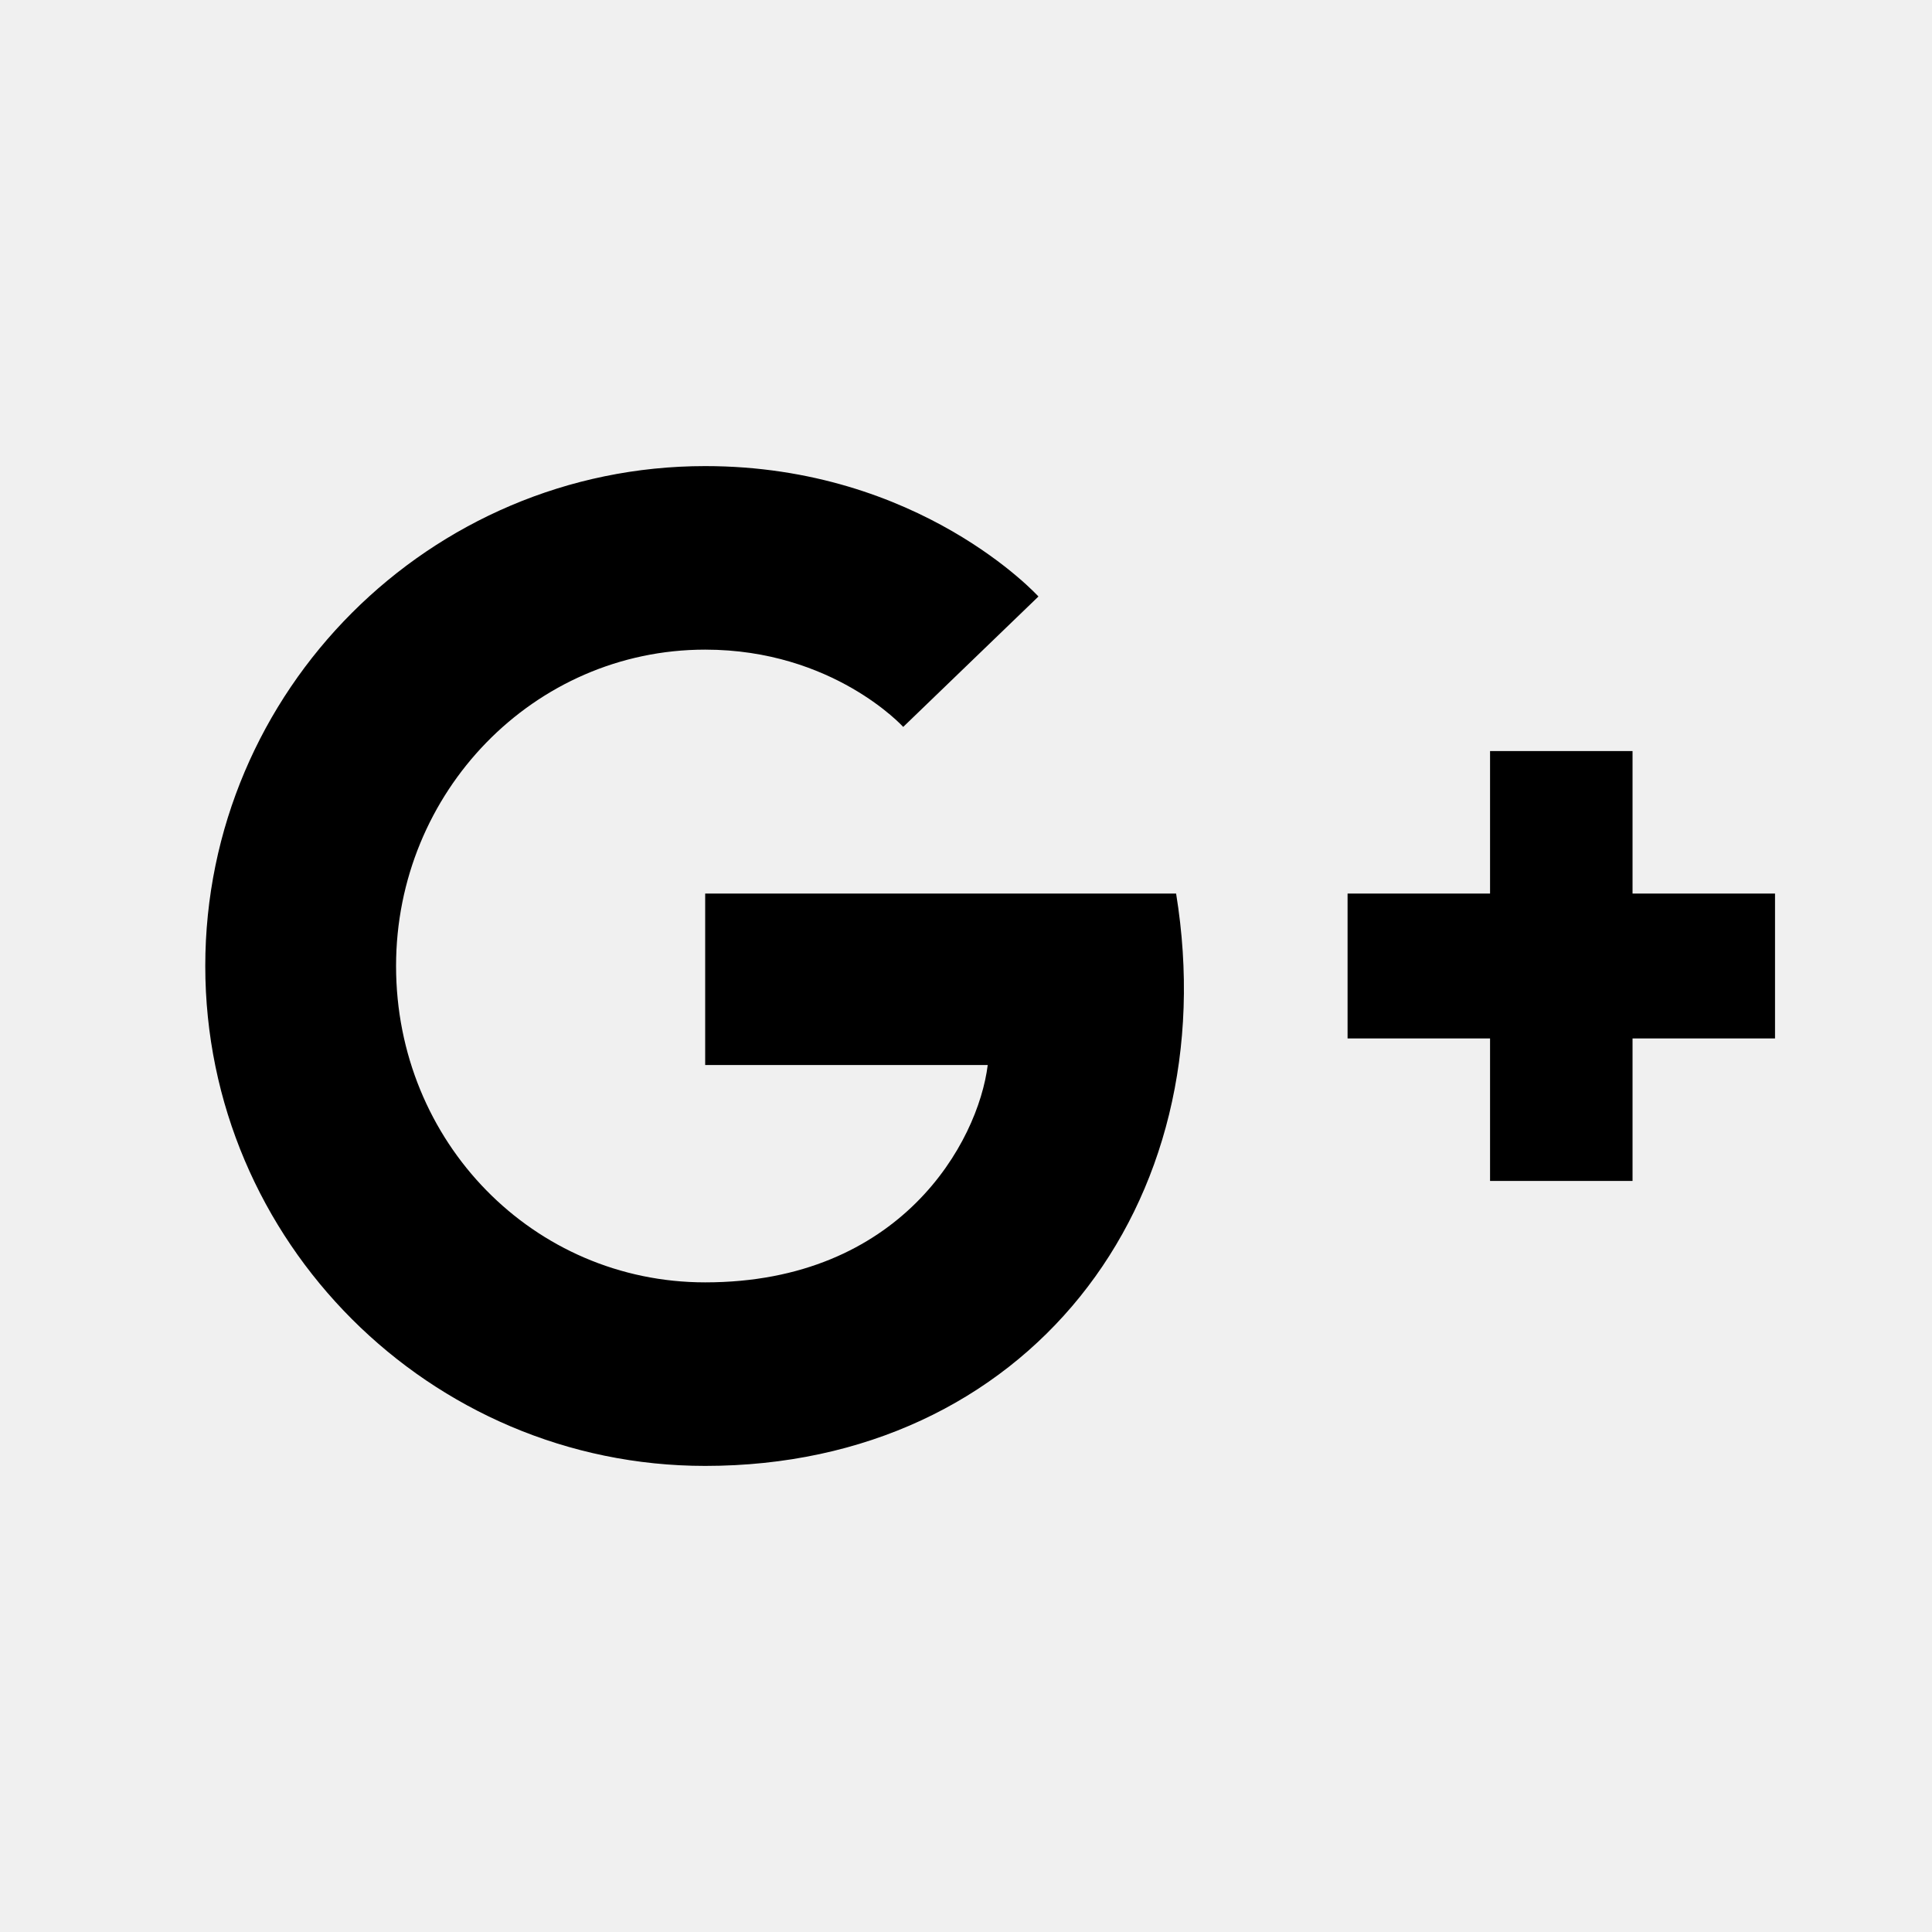
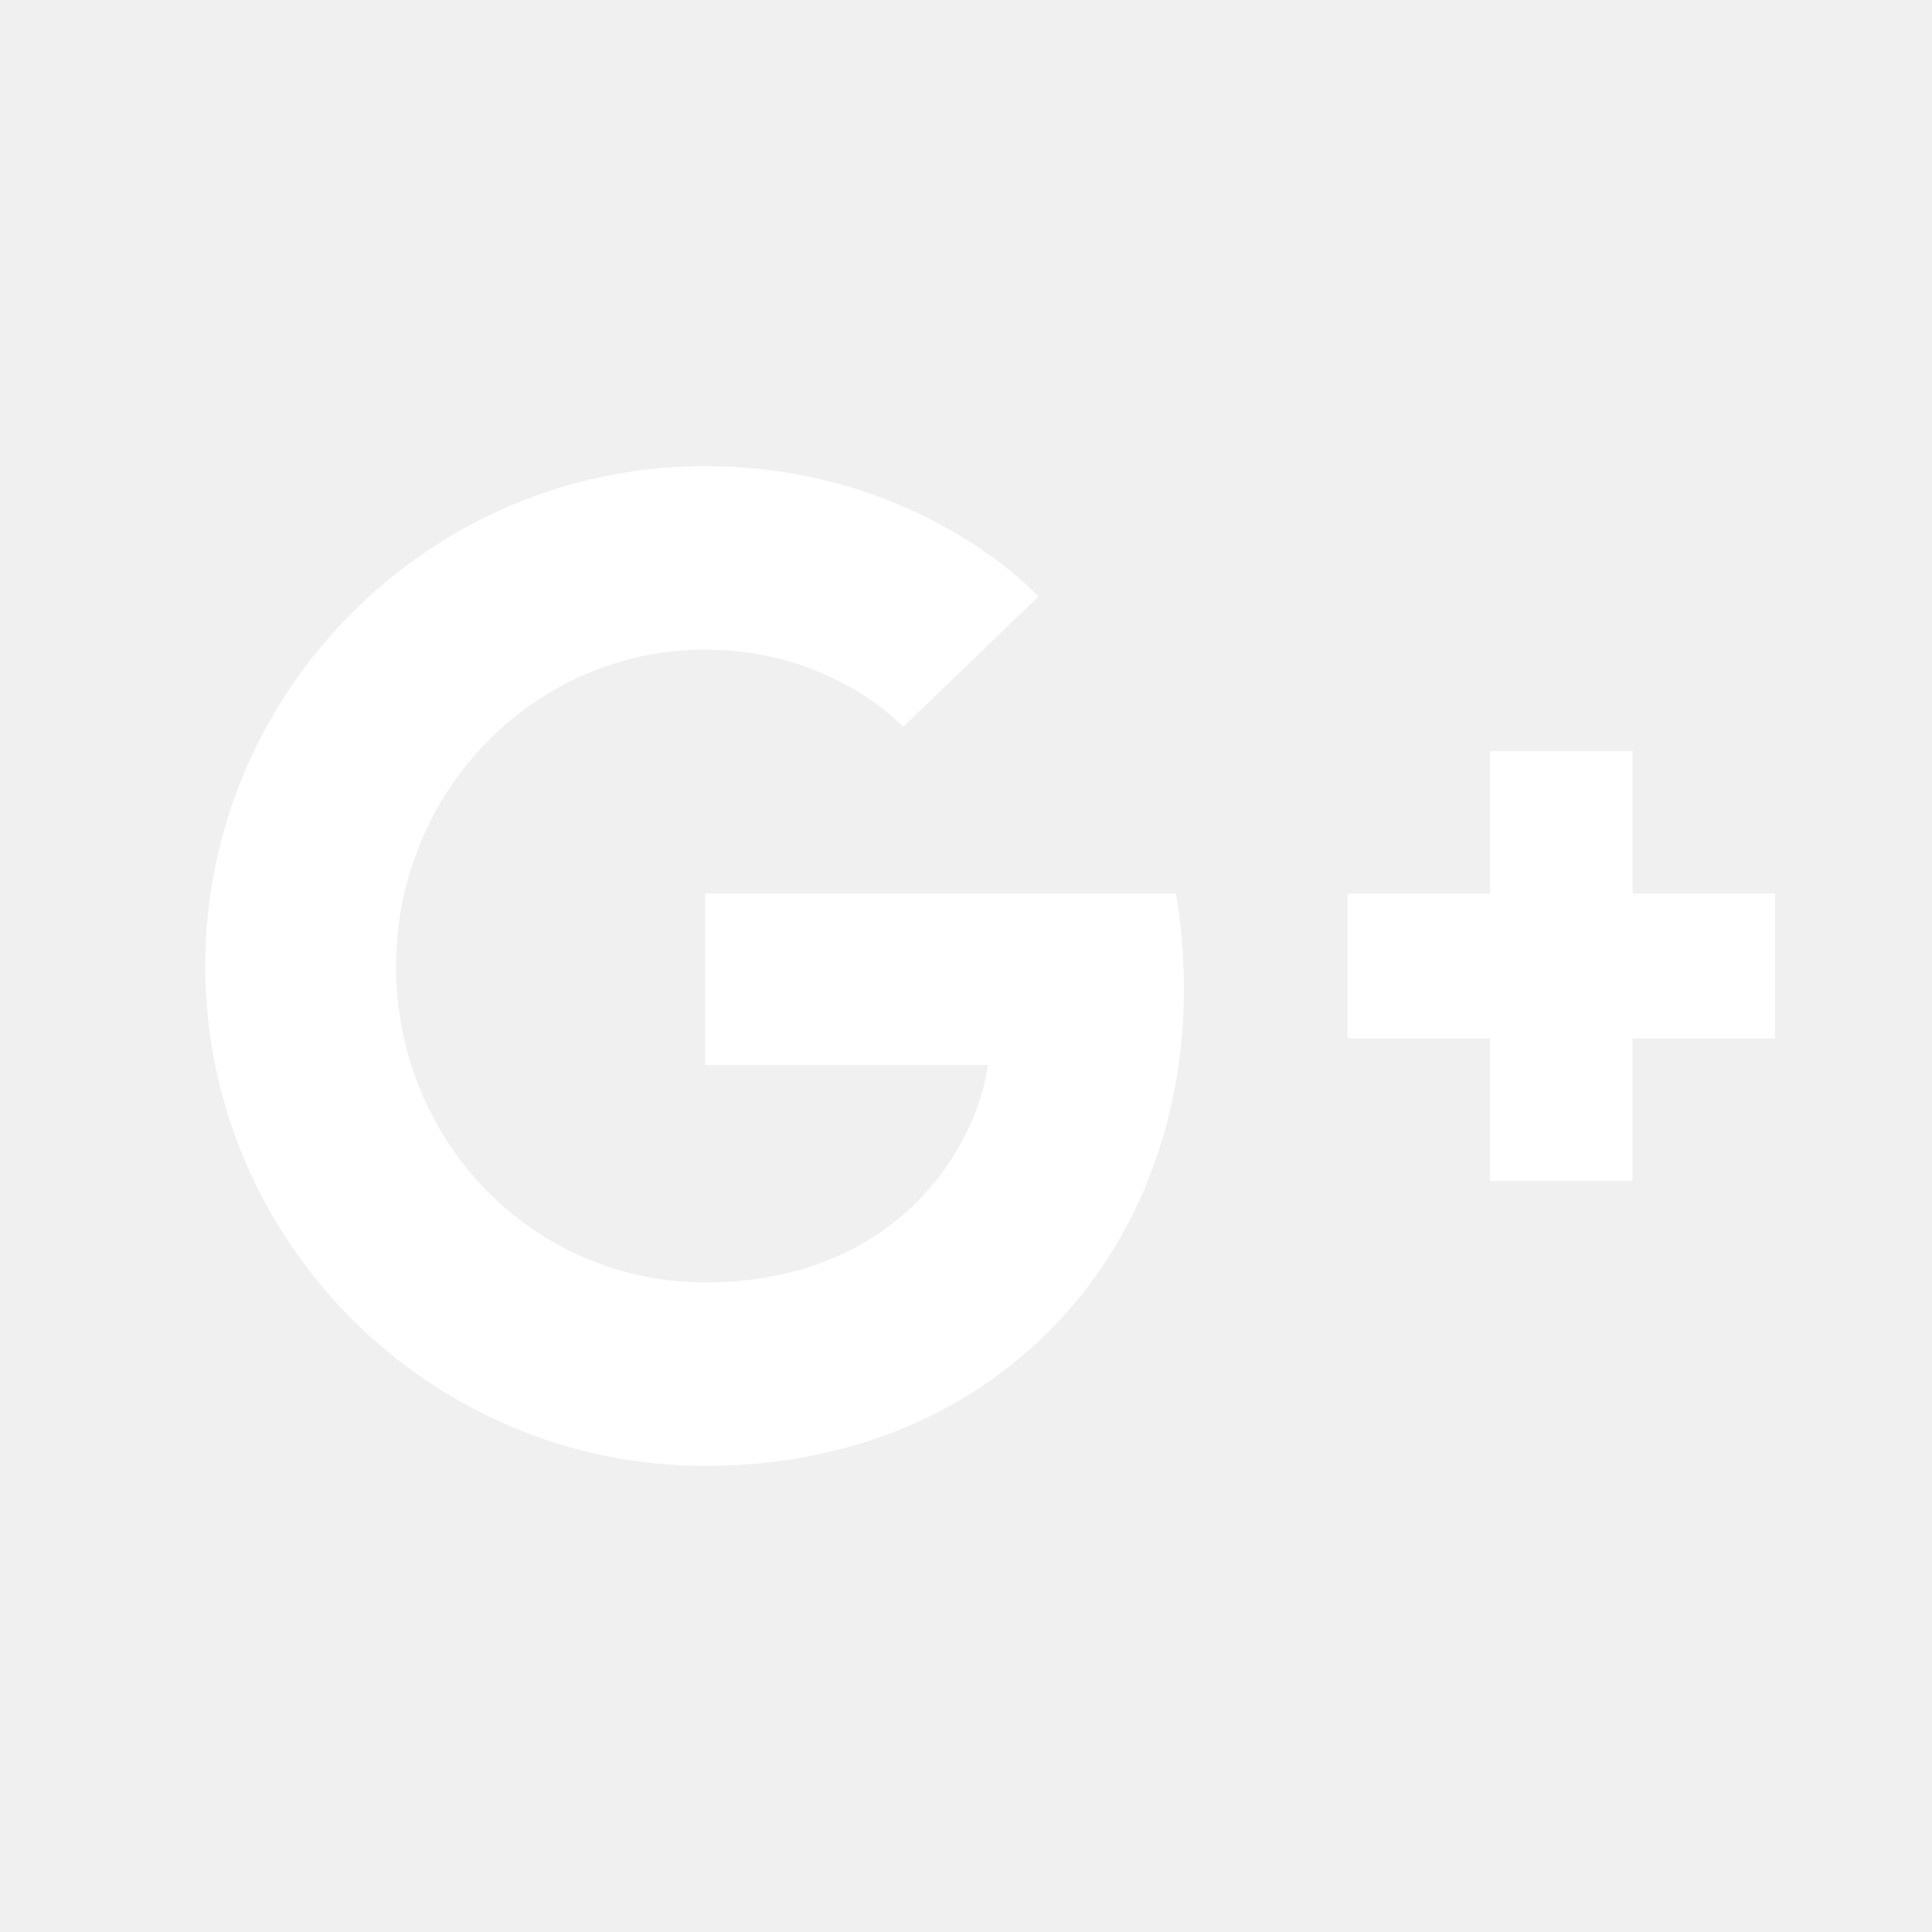
<svg xmlns="http://www.w3.org/2000/svg" viewBox="0 0 800 800">
-   <path d="M487 370c21 129-62 237-195 237-114 0-207-93-207-207s93-207 207-207c89 0 138 54 138 54l-56 54s-29-32-82-32c-71 0-128 59-128 131 0 73 57 131 128 131 81 0 113-58 117-90H292v-71h195zm189-59v59h59v60h-59v59h-59v-59h-59v-60h59v-59h59z" />
+   <path fill="#fff" d="M487 370c21 129-62 237-195 237-114 0-207-93-207-207s93-207 207-207c89 0 138 54 138 54l-56 54s-29-32-82-32c-71 0-128 59-128 131 0 73 57 131 128 131 81 0 113-58 117-90H292v-71h195zm189-59v59h59v60h-59v59h-59v-59h-59v-60h59v-59h59z" />
</svg>
